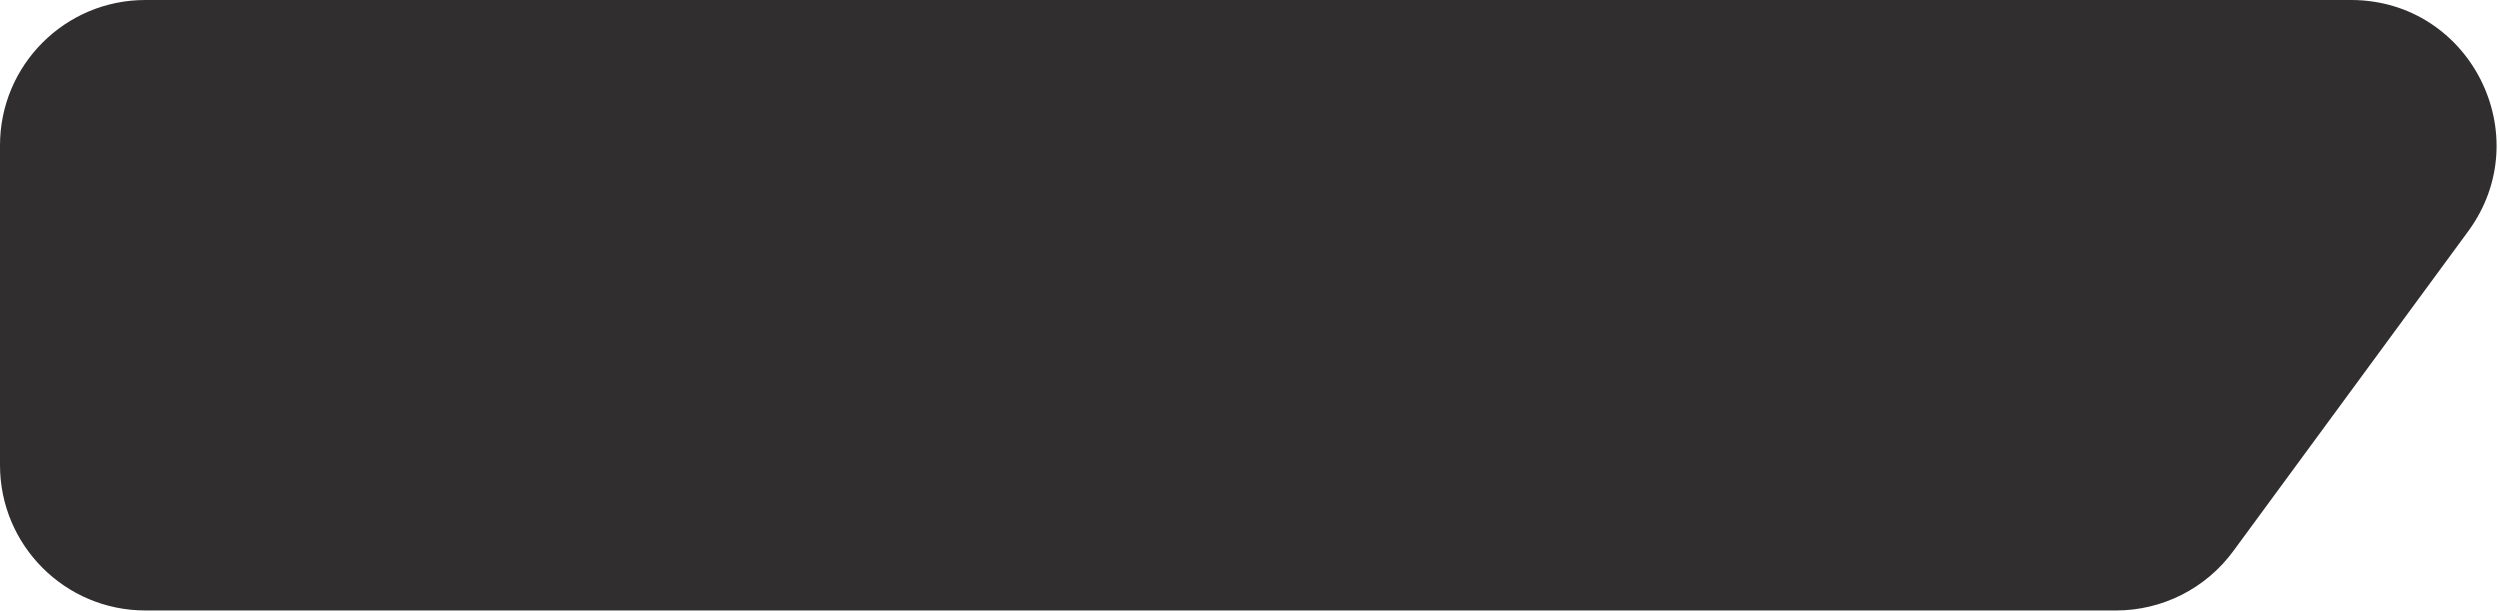
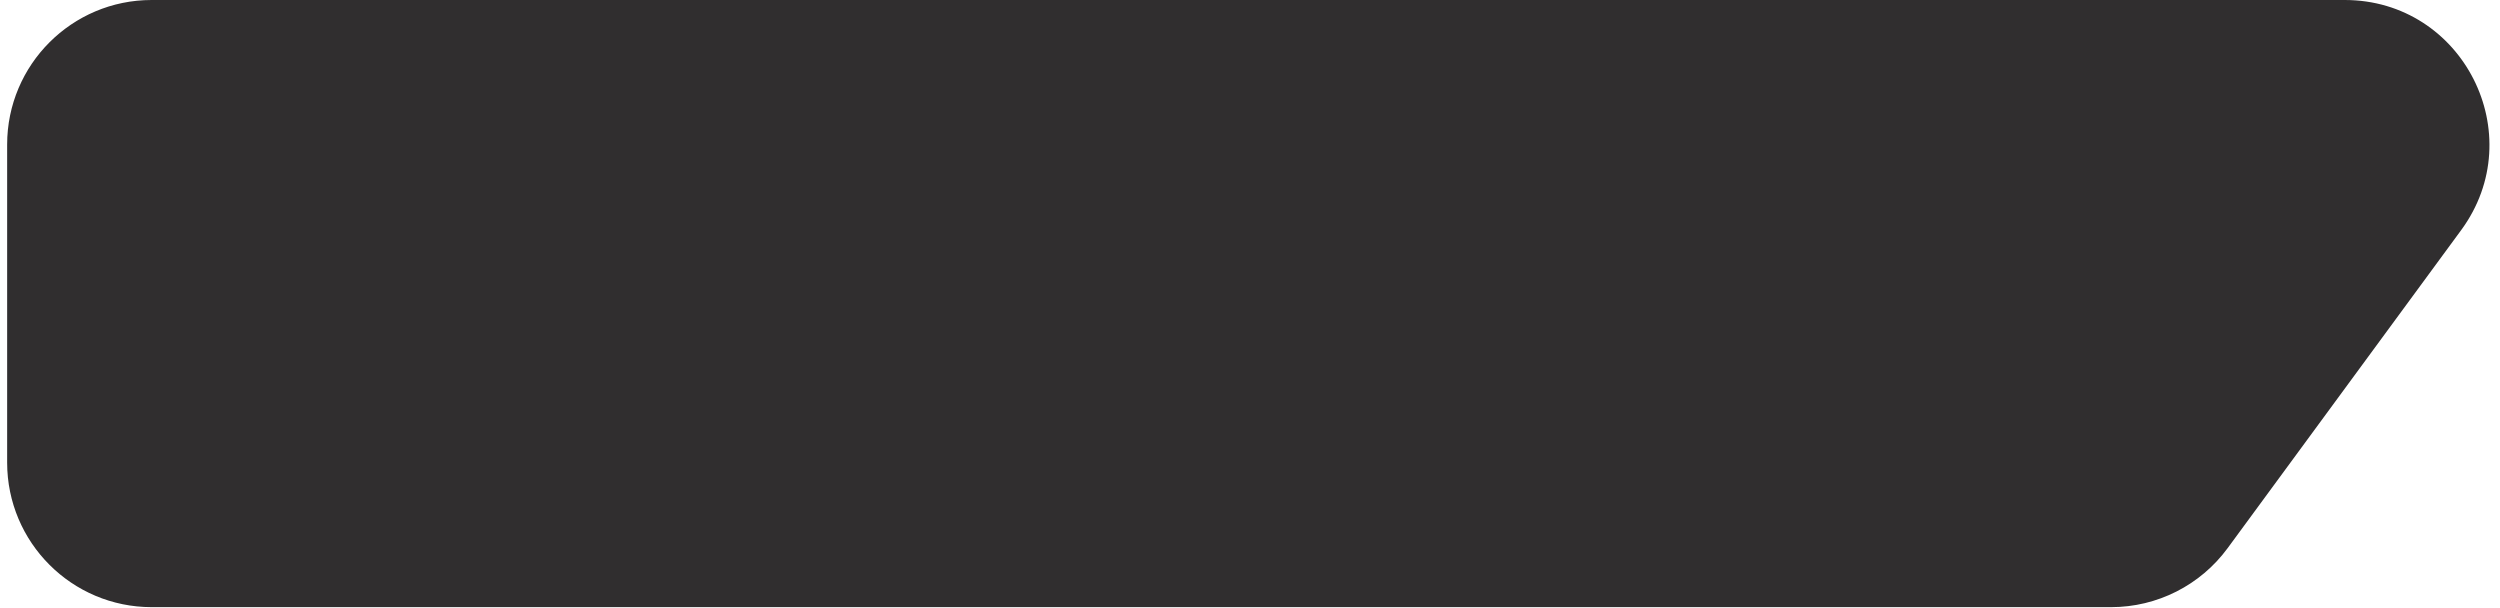
- <svg xmlns="http://www.w3.org/2000/svg" width="688" height="168" viewBox="0 0 688 168" fill="none">
-   <path d="M0 128C0 150.091 17.909 168 40 168H582.35C595.081 168 607.052 161.94 614.588 151.679L679.226 63.679C698.63 37.262 679.766 0 646.988 0H40C17.909 0 0 17.909 0 40V128Z" fill="#302E2F" />
+ <svg xmlns="http://www.w3.org/2000/svg" width="350" height="85" viewBox="0 0 348 85">
+   <path style="stroke:none;fill-rule:nonzero;fill:#302e2f;fill-opacity:1" d="M0 64.762C0 75.937 9.059 85 20.234 85h274.329a20.23 20.23 0 0 0 16.304-8.258l32.695-44.523C353.375 18.852 343.837 0 327.255 0H20.234C9.06 0 0 9.063 0 20.238Zm0 0" />
</svg>
